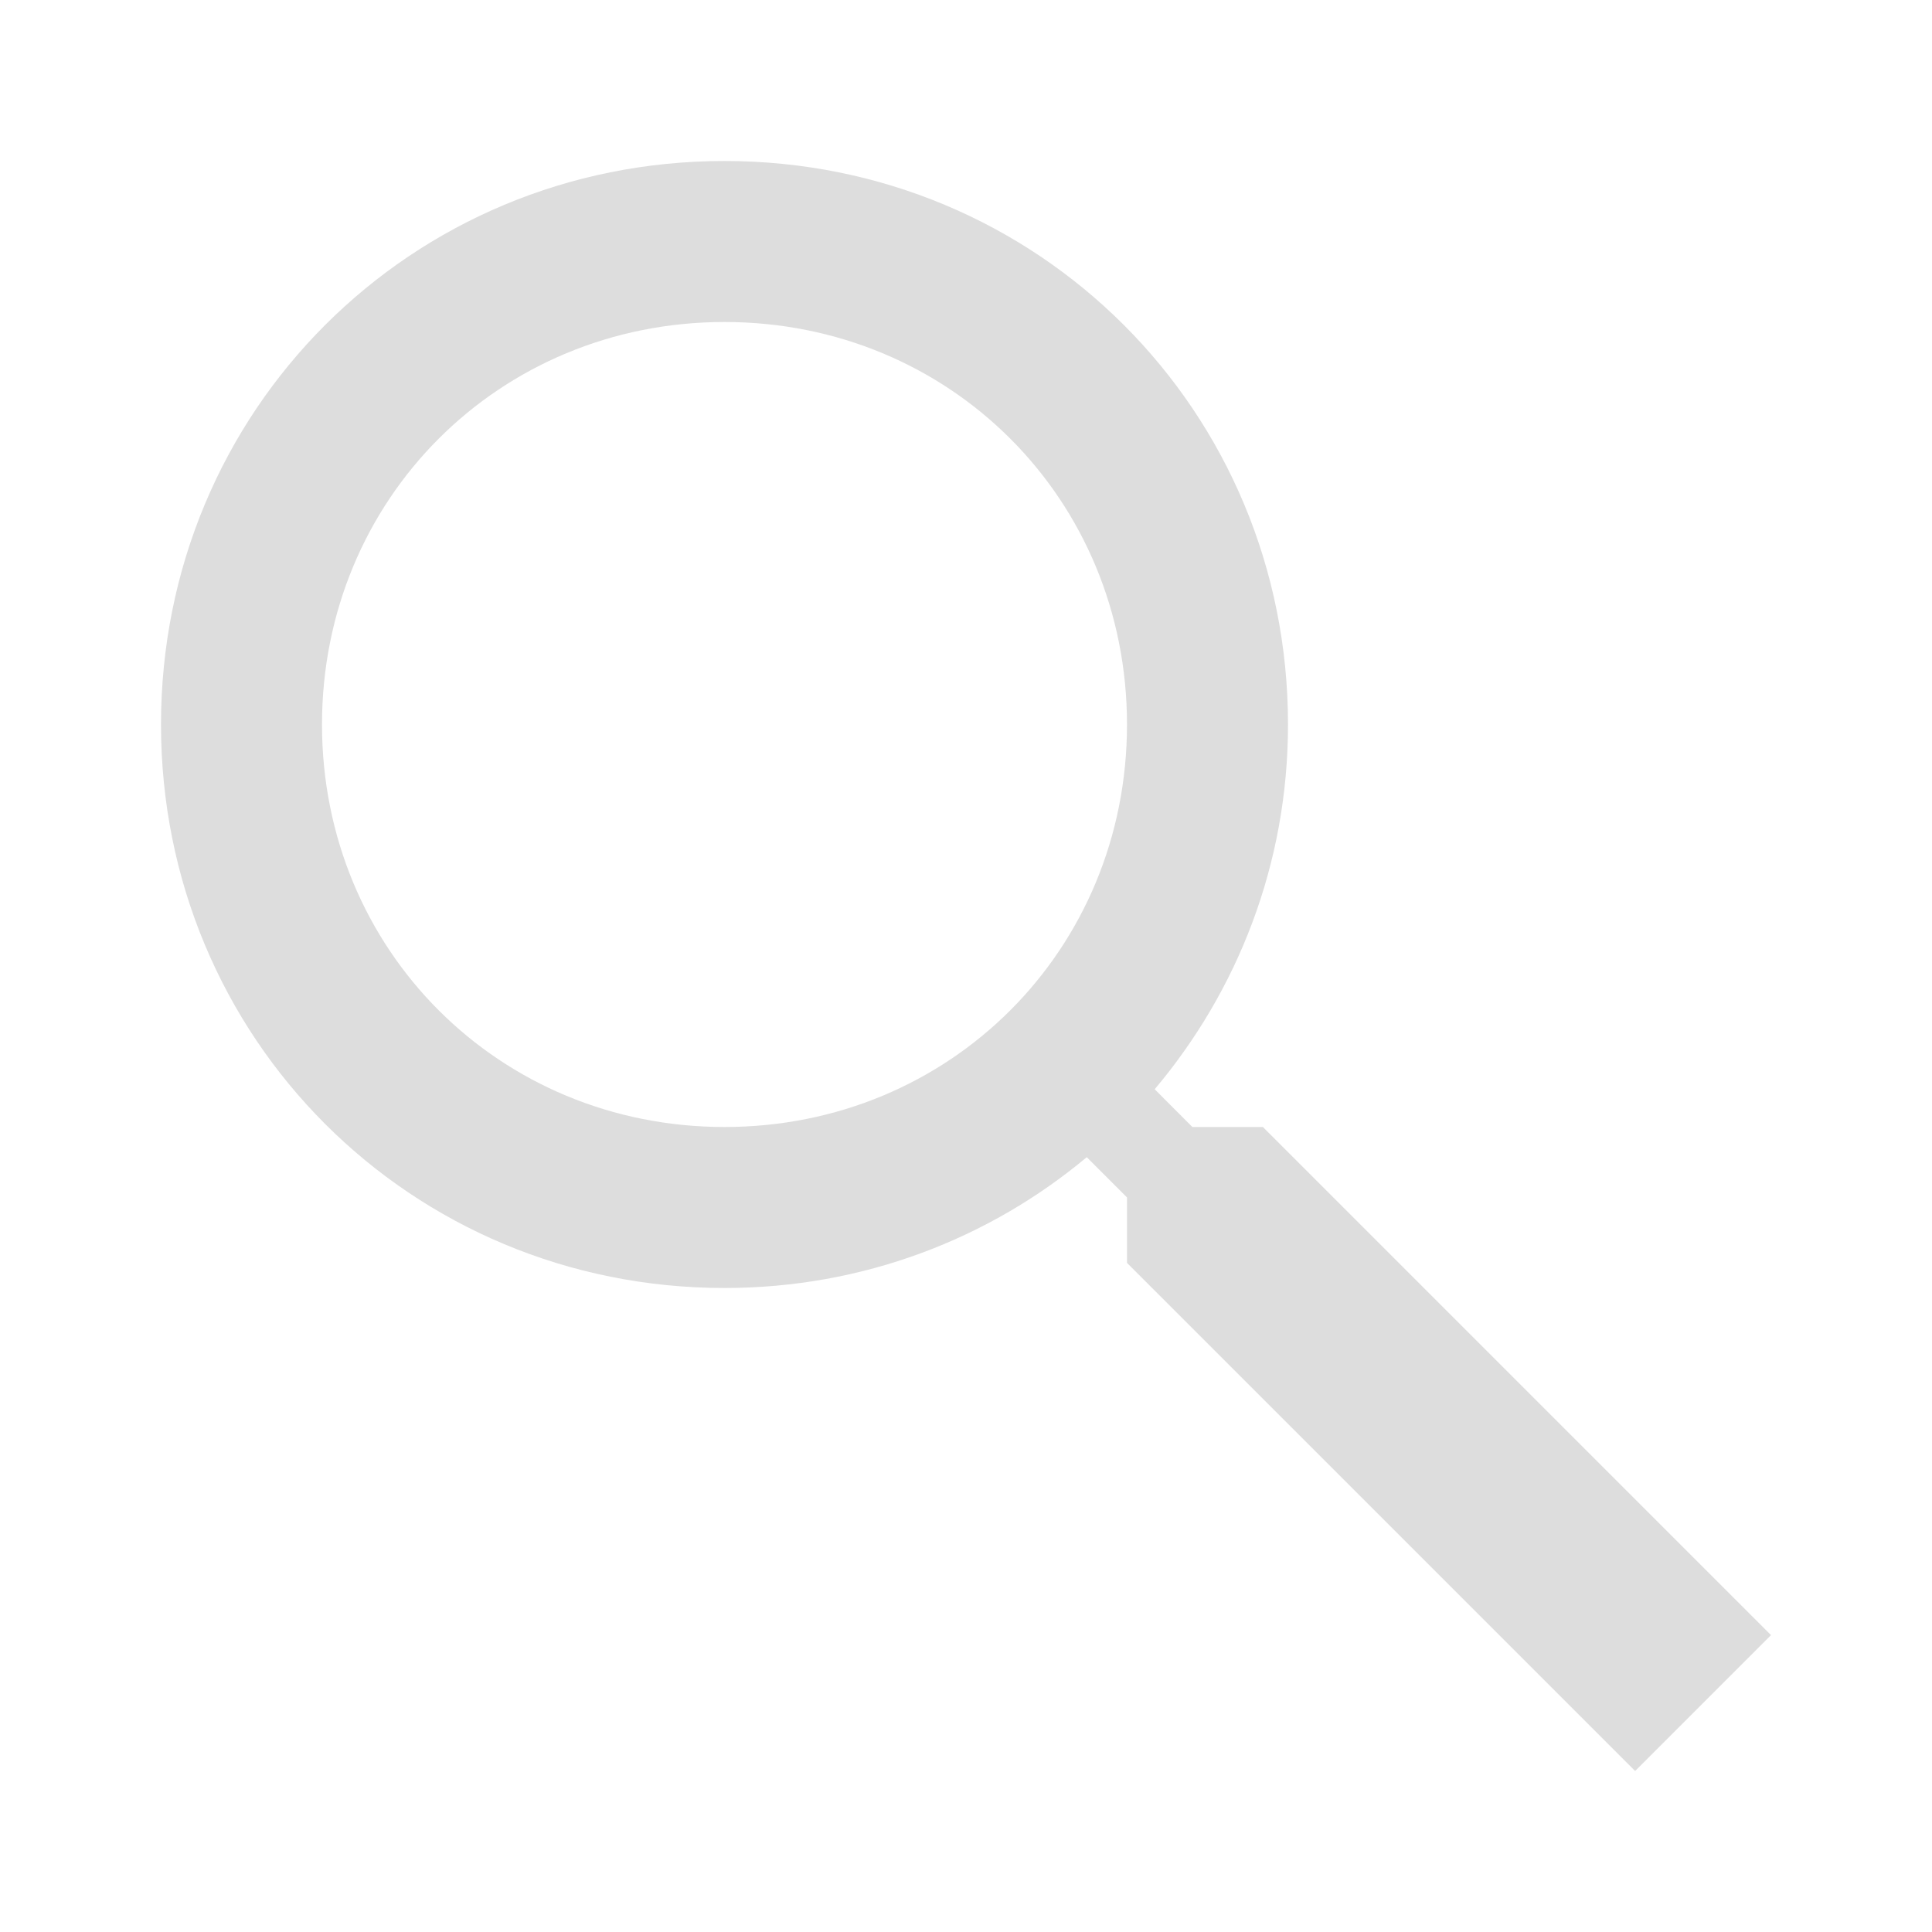
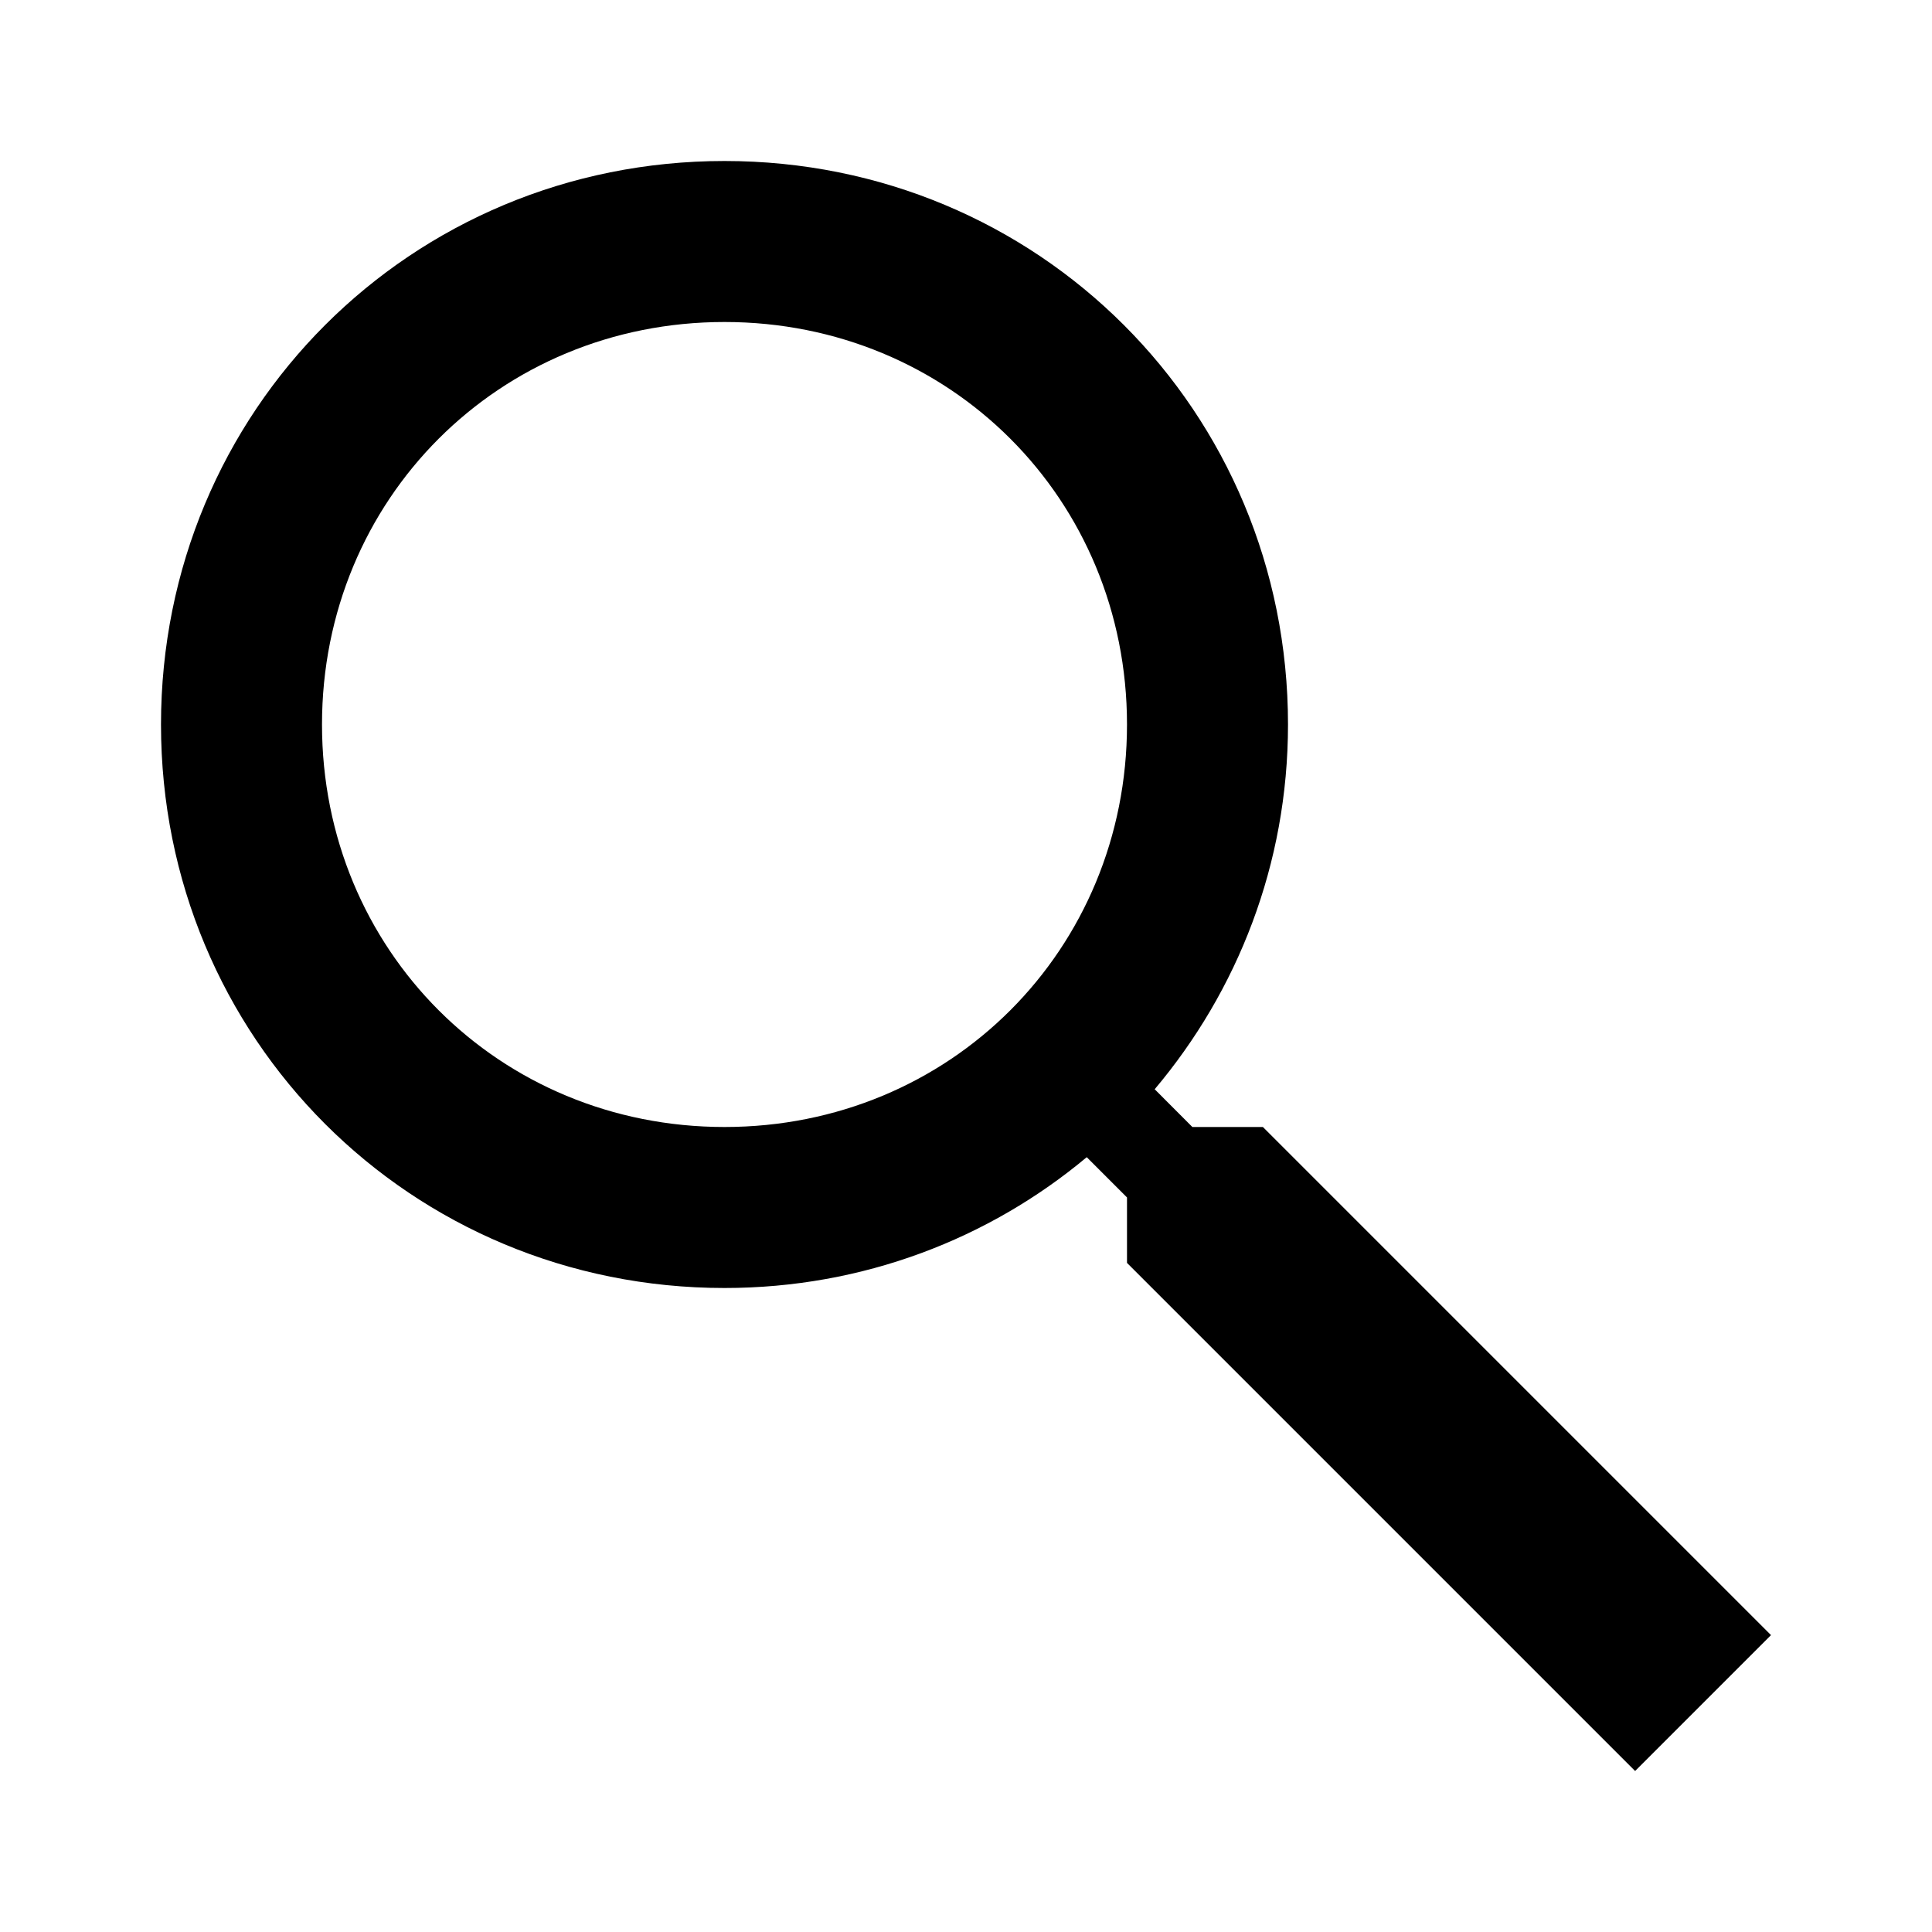
- <svg xmlns="http://www.w3.org/2000/svg" viewBox="0 0 24 24" version="1.1" width="24" height="24" fill="#dddddd">
+ <svg xmlns="http://www.w3.org/2000/svg" viewBox="0 0 24 24" version="1.1" width="24" height="24">
  <g id="surface1">
    <path style=" " d="M 9 2 C 5.102 2 2 5.102 2 9 C 2 12.898 5.102 16 9 16 C 10.723 16 12.289 15.387 13.5 14.375 L 14 14.875 L 14 15.688 L 20.312 22 L 22 20.312 L 15.688 14 L 14.812 14 L 14.344 13.531 C 15.371 12.312 16 10.738 16 9 C 16 5.102 12.898 2 9 2 Z M 9 4 C 11.801 4 14 6.199 14 9 C 14 11.801 11.801 14 9 14 C 6.199 14 4 11.801 4 9 C 4 6.199 6.199 4 9 4 Z " />
  </g>
</svg>
